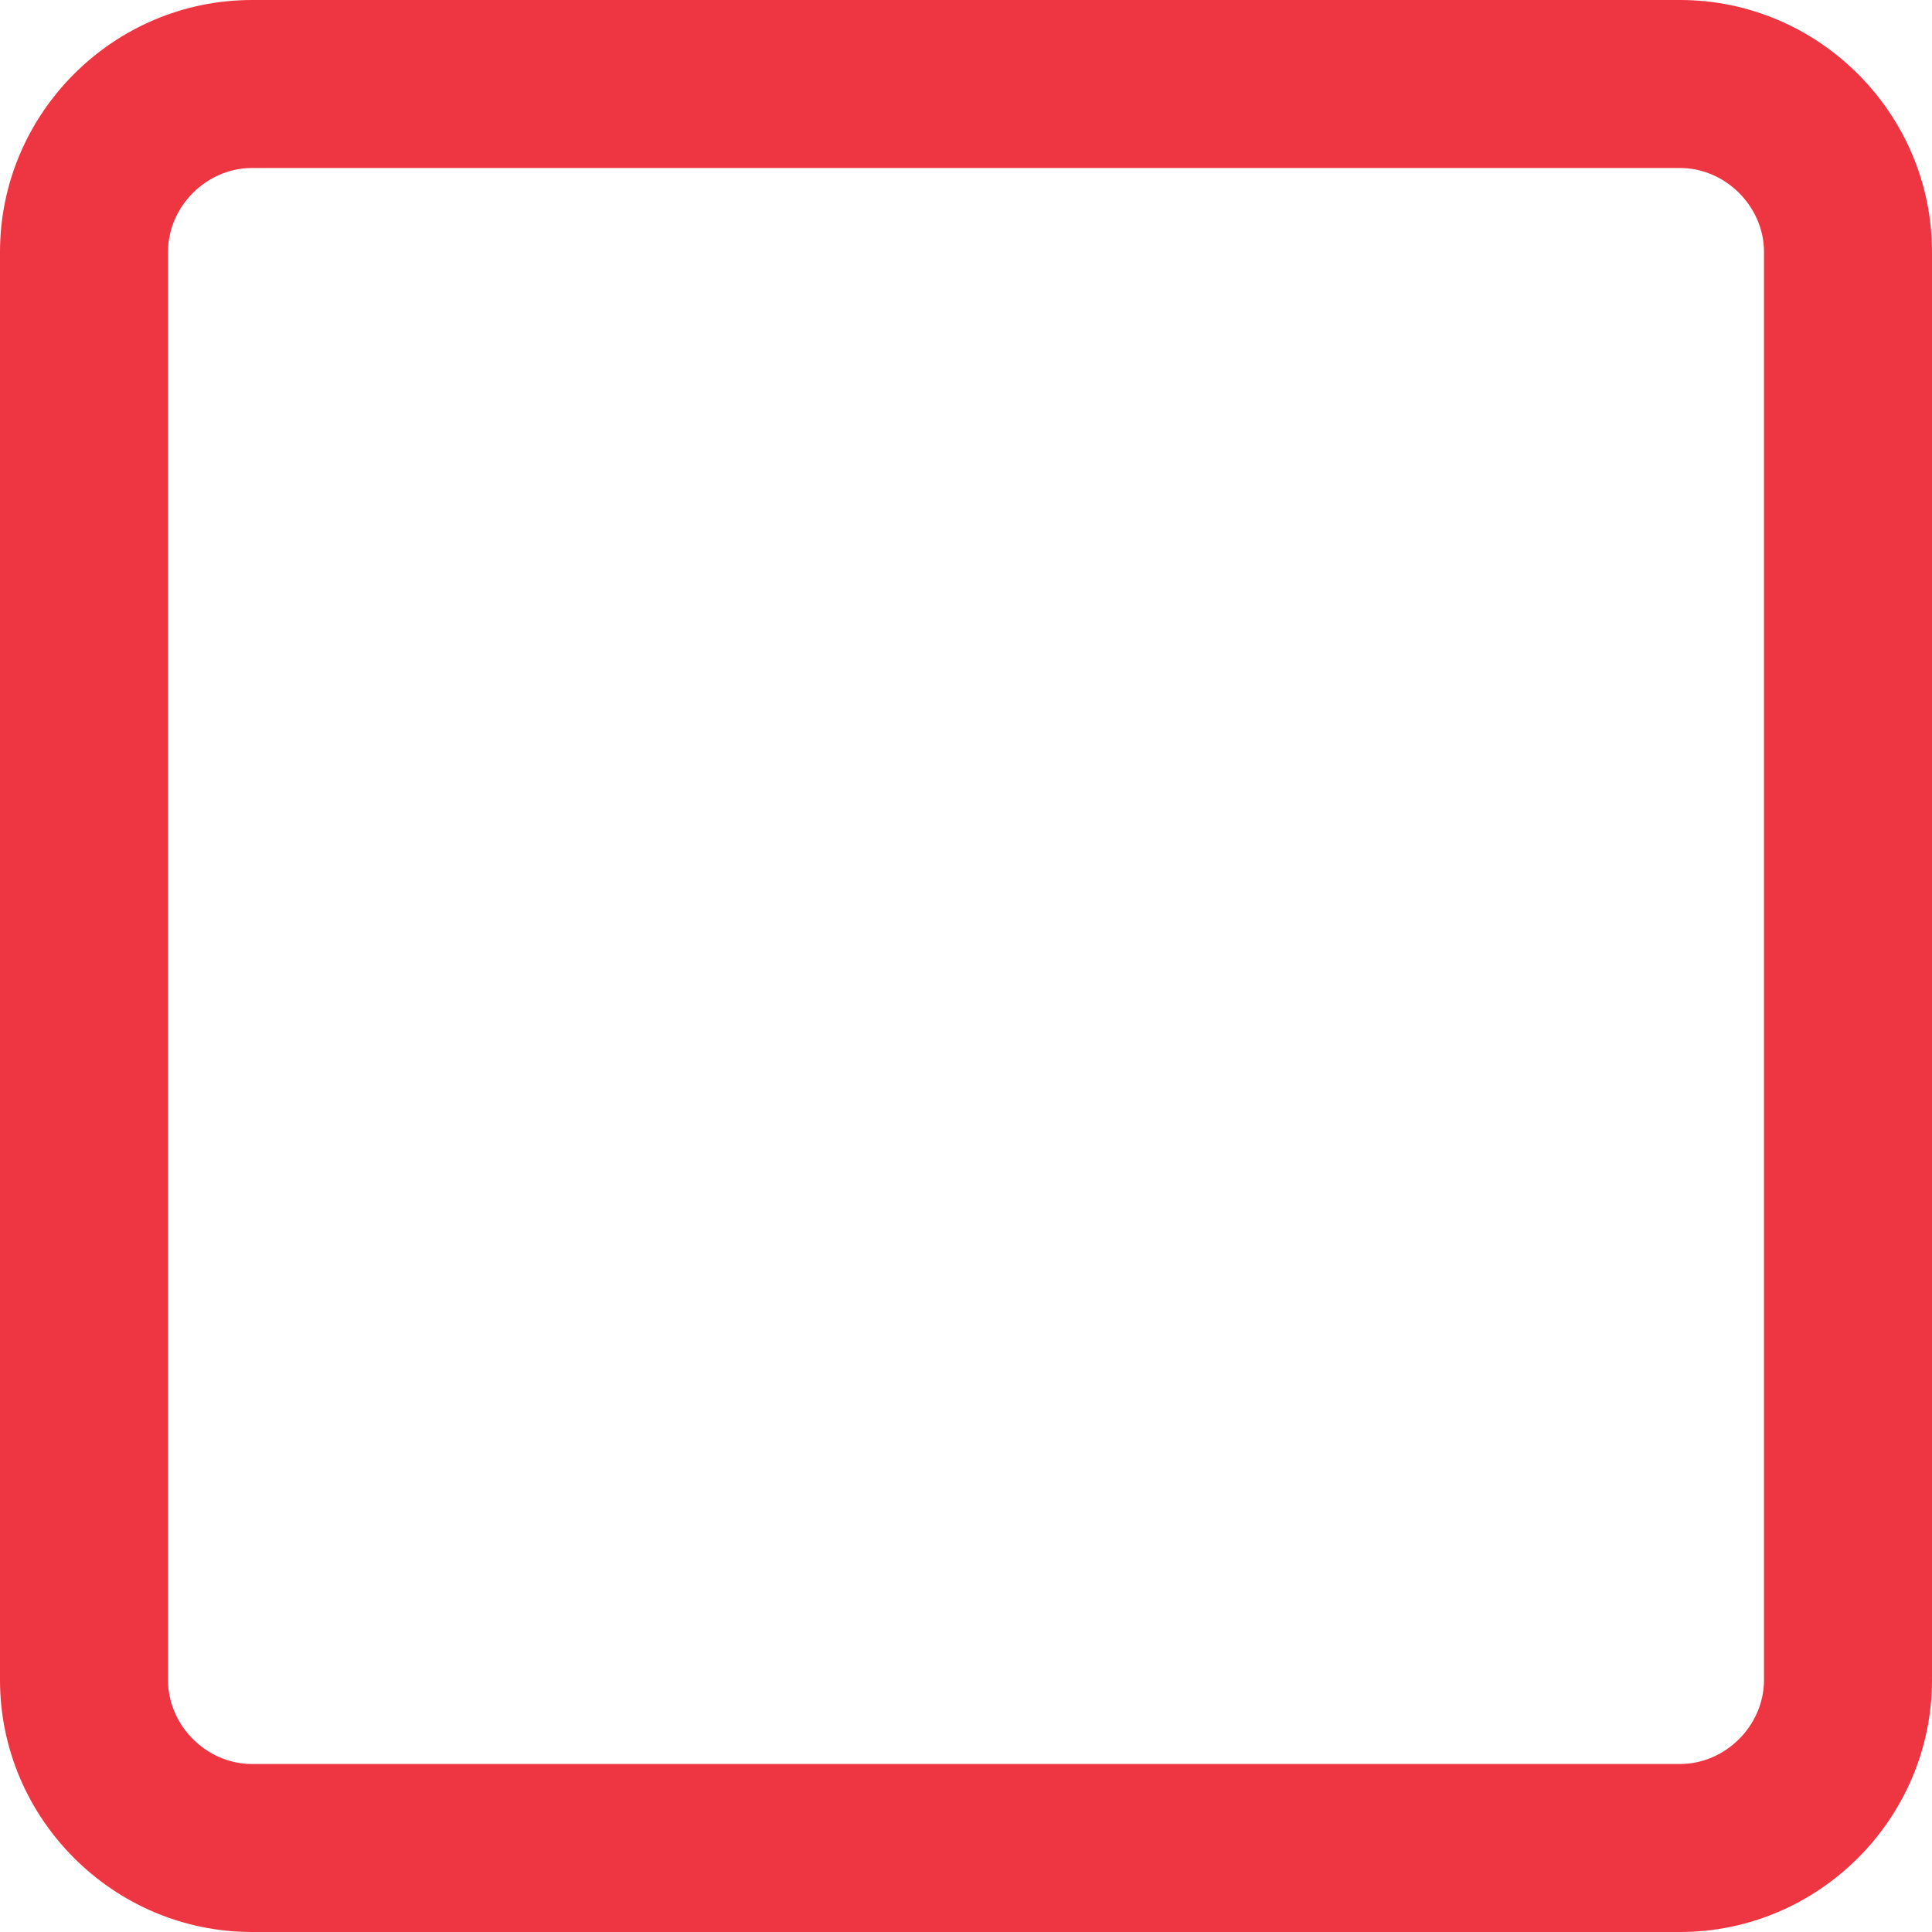
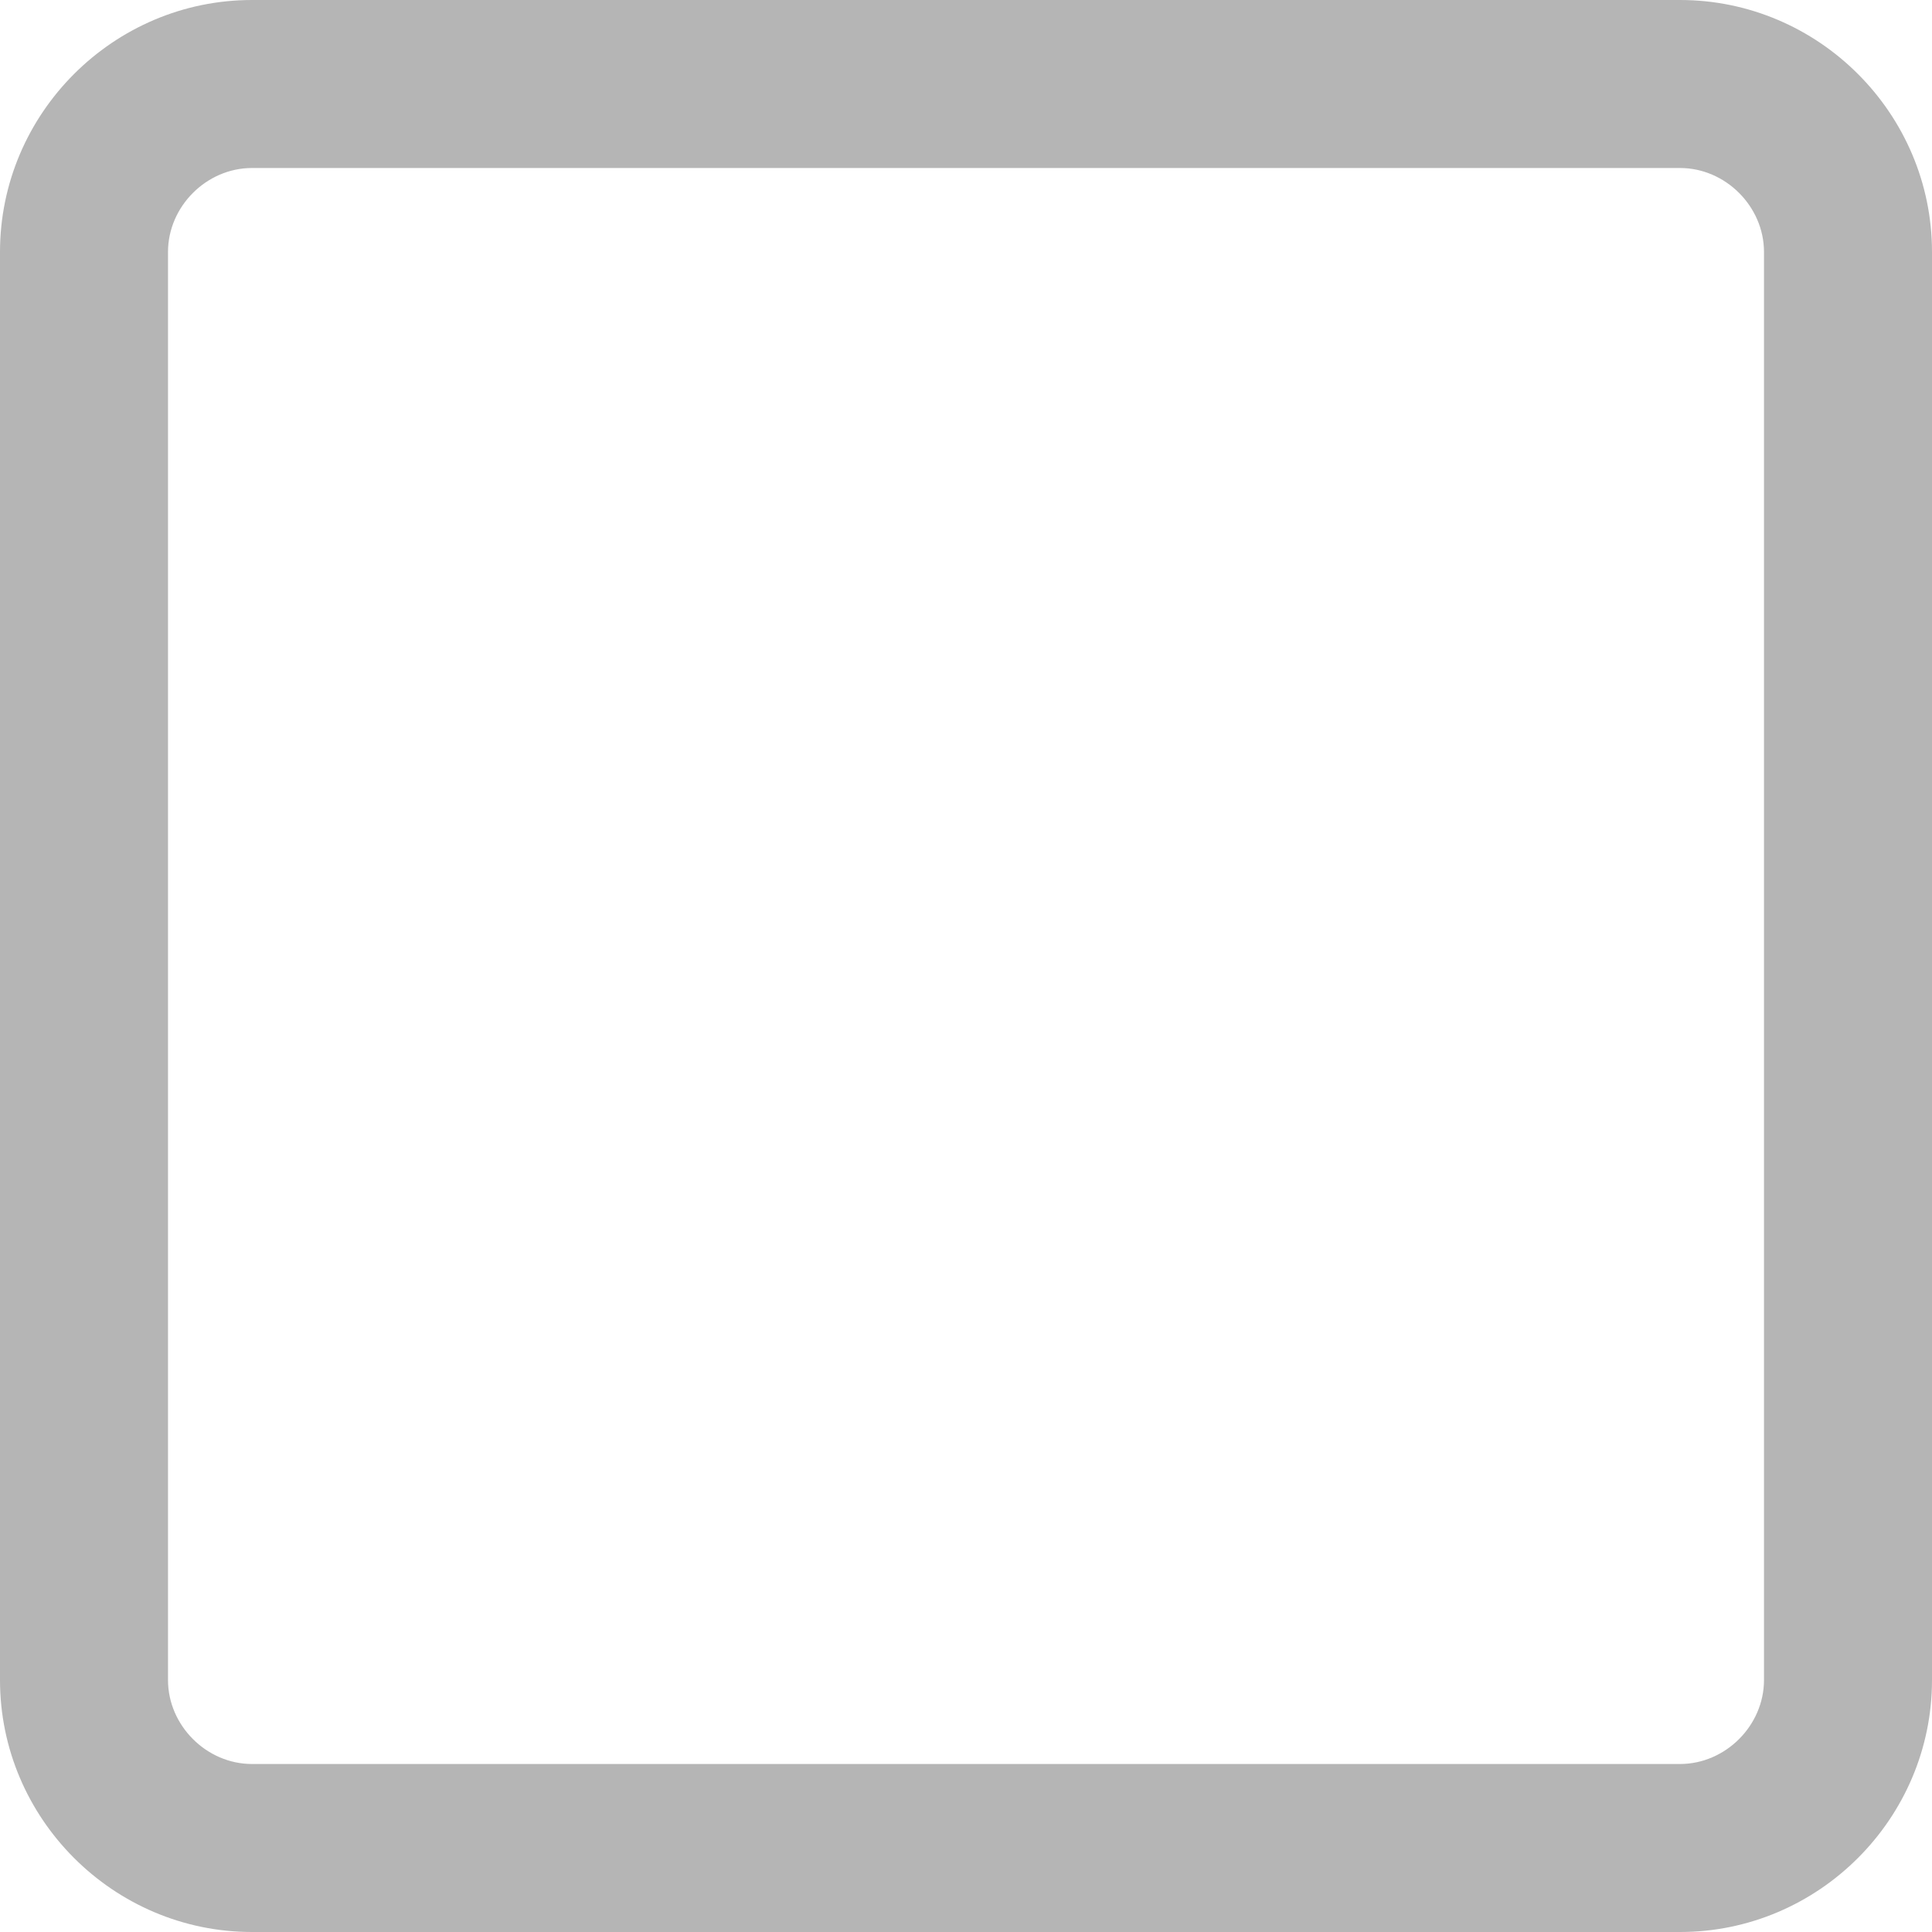
<svg xmlns="http://www.w3.org/2000/svg" width="23" height="23" viewBox="0 0 23 23">
-   <path fill="#ee3643" d="M20 2c.542 0 1 .458 1 1v17c0 .542-.458 1-1 1H3c-.542 0-1-.458-1-1V3c0-.542.458-1 1-1h17m0-2H3C1.35 0 0 1.35 0 3v17c0 1.65 1.35 3 3 3h17c1.65 0 3-1.35 3-3V3c0-1.65-1.35-3-3-3z" />
+   <path fill="#b5b5b5" d="M20 2c.542 0 1 .458 1 1v17c0 .542-.458 1-1 1H3c-.542 0-1-.458-1-1V3c0-.542.458-1 1-1h17m0-2H3C1.35 0 0 1.35 0 3v17c0 1.65 1.35 3 3 3h17c1.65 0 3-1.35 3-3V3c0-1.65-1.35-3-3-3z" />
</svg>
